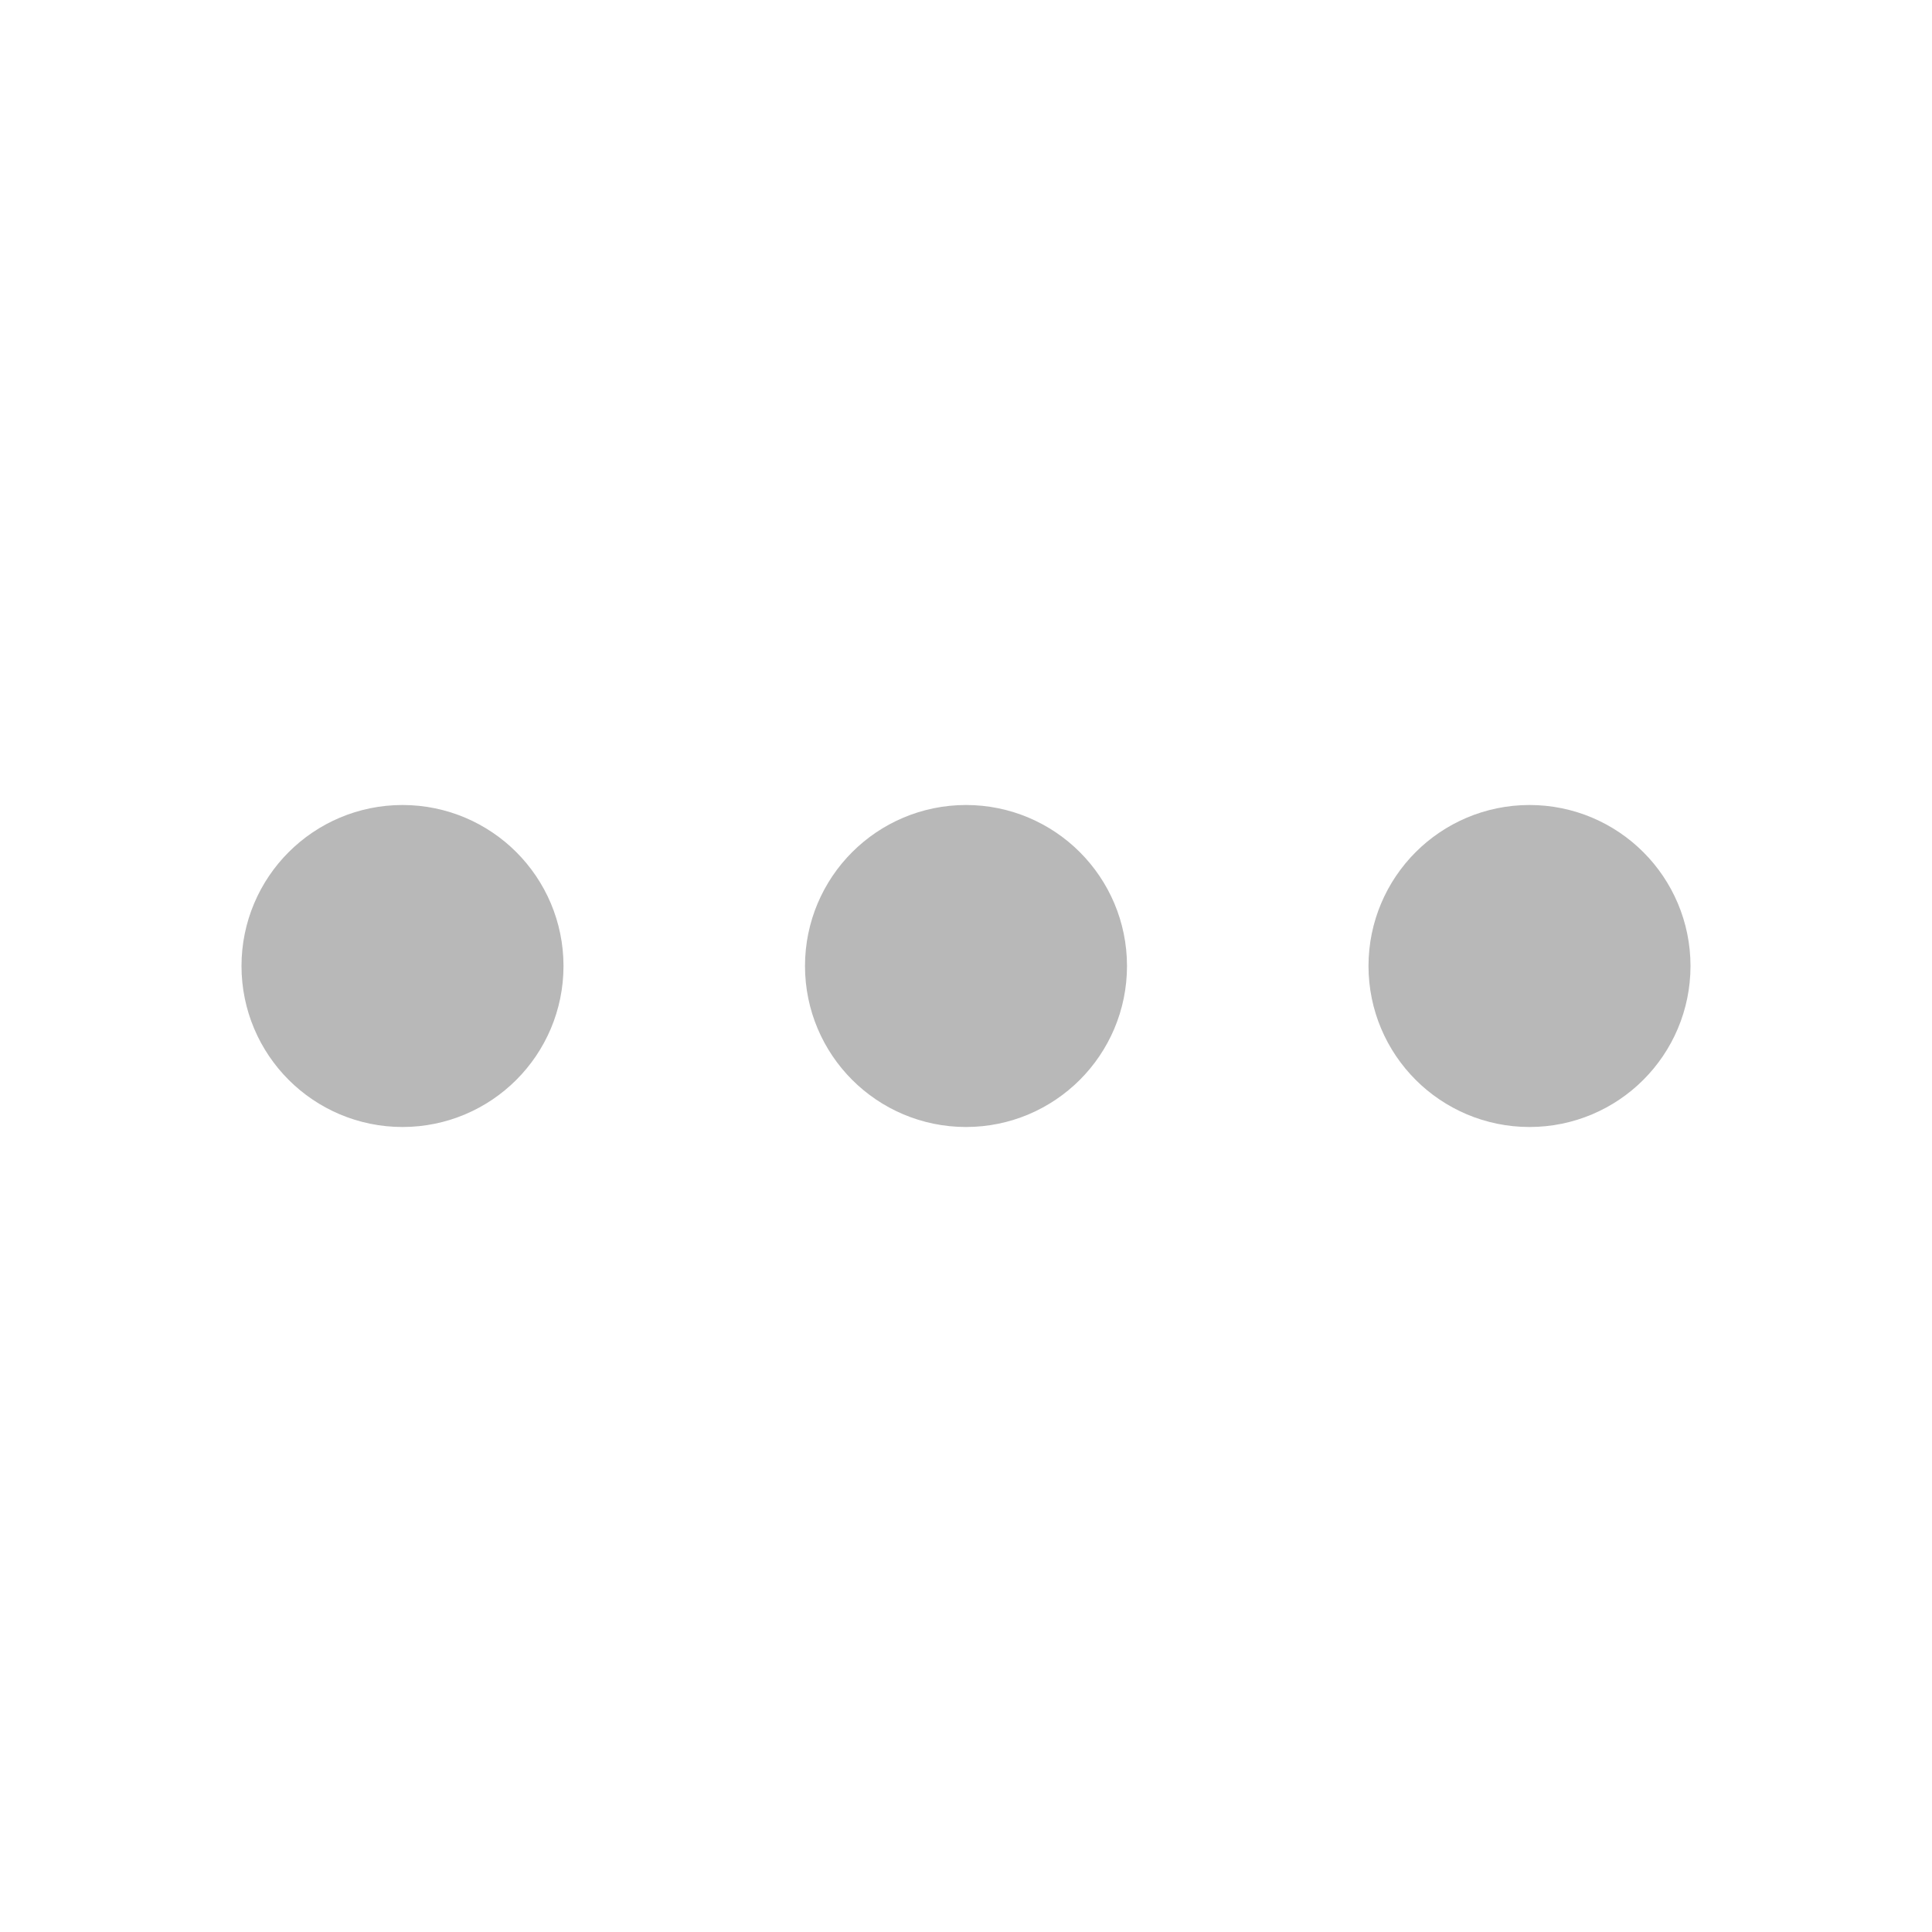
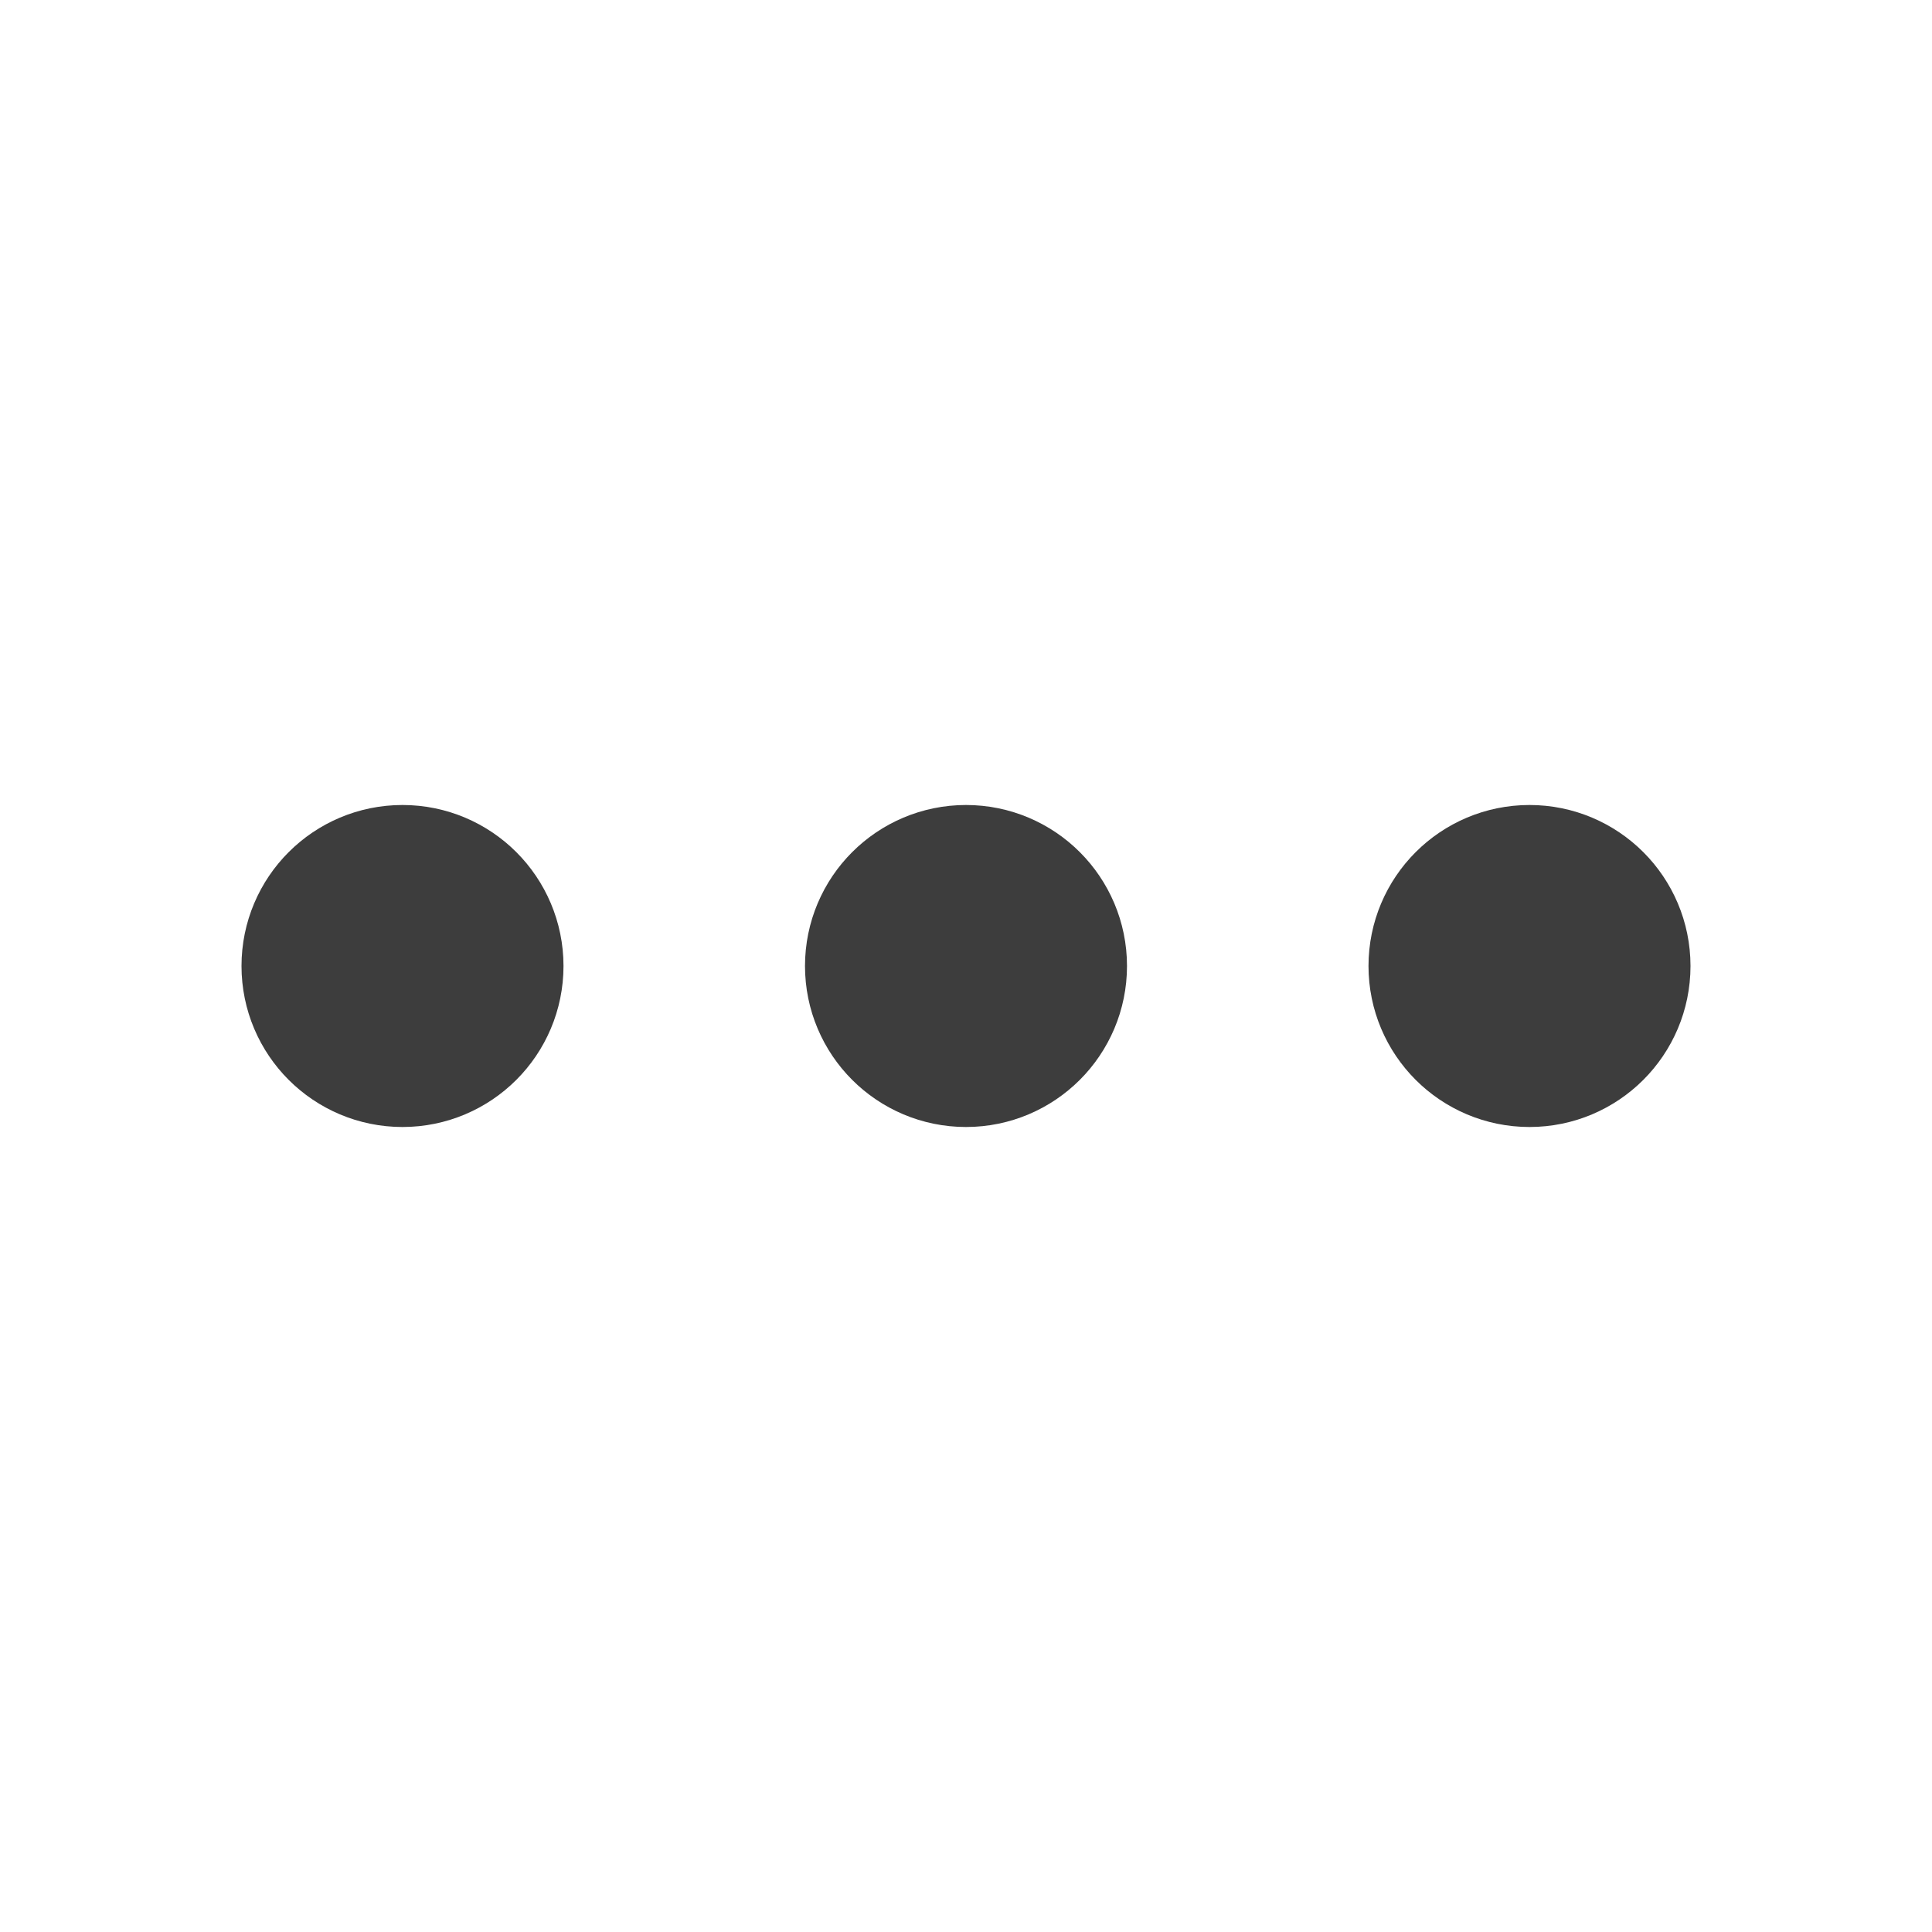
<svg xmlns="http://www.w3.org/2000/svg" width="24" height="24" viewBox="0 0 24 24">
  <defs>
    <clipPath id="clip-path">
-       <rect id="Rectangle_17" data-name="Rectangle 17" width="24" height="24" transform="translate(1756 842)" fill="none" stroke="#b8b8b8" stroke-width="2" />
+       <rect id="Rectangle_17" data-name="Rectangle 17" width="24" height="24" transform="translate(1756 842)" fill="none" stroke="#3d3d3d" stroke-width="2" />
    </clipPath>
  </defs>
  <g id="Mask_Group_9" data-name="Mask Group 9" transform="translate(-1756 -842)" clip-path="url(#clip-path)">
    <g id="more-horizontal" transform="translate(1756 842)">
-       <circle id="Ellipse_6" data-name="Ellipse 6" cx="1" cy="1" r="1" transform="translate(11 11)" fill="none" stroke="#b8b8b8" stroke-linecap="round" stroke-linejoin="round" stroke-width="2" />
-       <circle id="Ellipse_7" data-name="Ellipse 7" cx="1" cy="1" r="1" transform="translate(18 11)" fill="none" stroke="#b8b8b8" stroke-linecap="round" stroke-linejoin="round" stroke-width="2" />
-       <circle id="Ellipse_8" data-name="Ellipse 8" cx="1" cy="1" r="1" transform="translate(4 11)" fill="none" stroke="#b8b8b8" stroke-linecap="round" stroke-linejoin="round" stroke-width="2" />
+       <circle id="Ellipse_6" data-name="Ellipse 6" cx="1" cy="1" r="1" transform="translate(11 11)" fill="none" stroke="#3d3d3d" stroke-linecap="round" stroke-linejoin="round" stroke-width="2" />
+       <circle id="Ellipse_7" data-name="Ellipse 7" cx="1" cy="1" r="1" transform="translate(18 11)" fill="none" stroke="#3d3d3d" stroke-linecap="round" stroke-linejoin="round" stroke-width="2" />
+       <circle id="Ellipse_8" data-name="Ellipse 8" cx="1" cy="1" r="1" transform="translate(4 11)" fill="none" stroke="#3d3d3d" stroke-linecap="round" stroke-linejoin="round" stroke-width="2" />
    </g>
  </g>
</svg>
